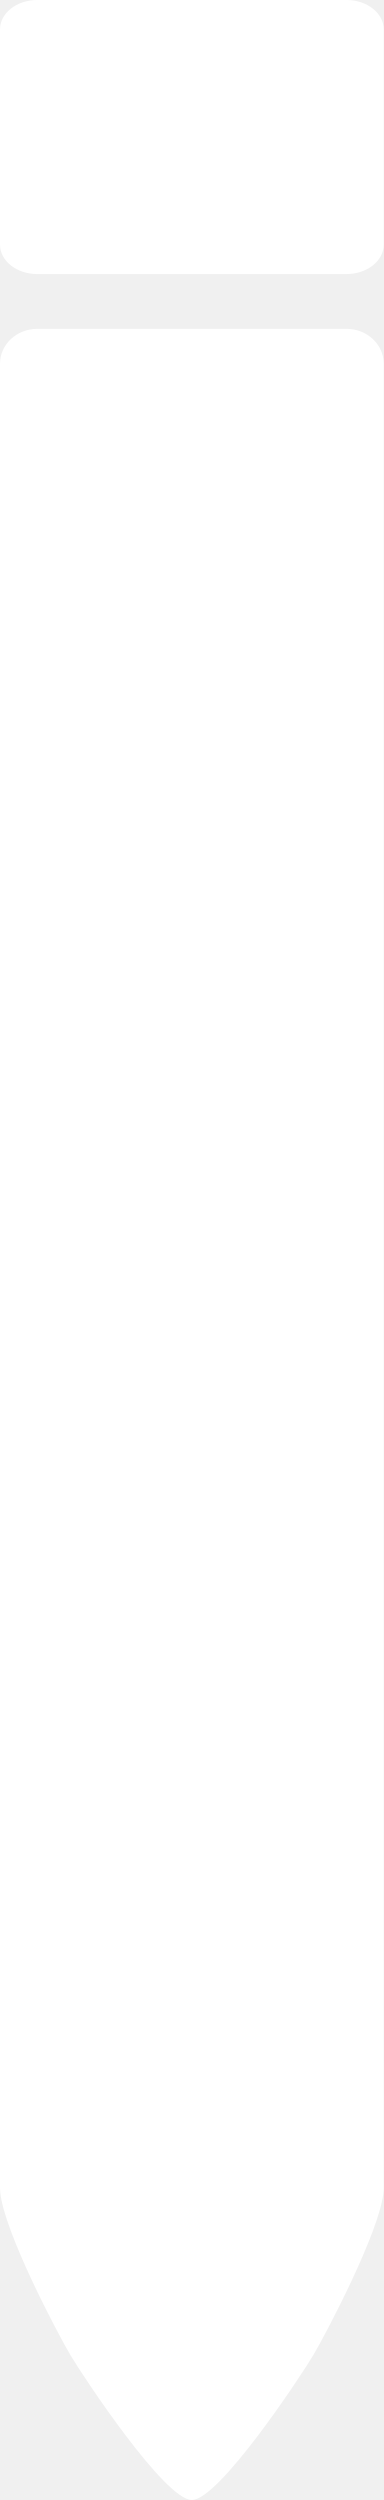
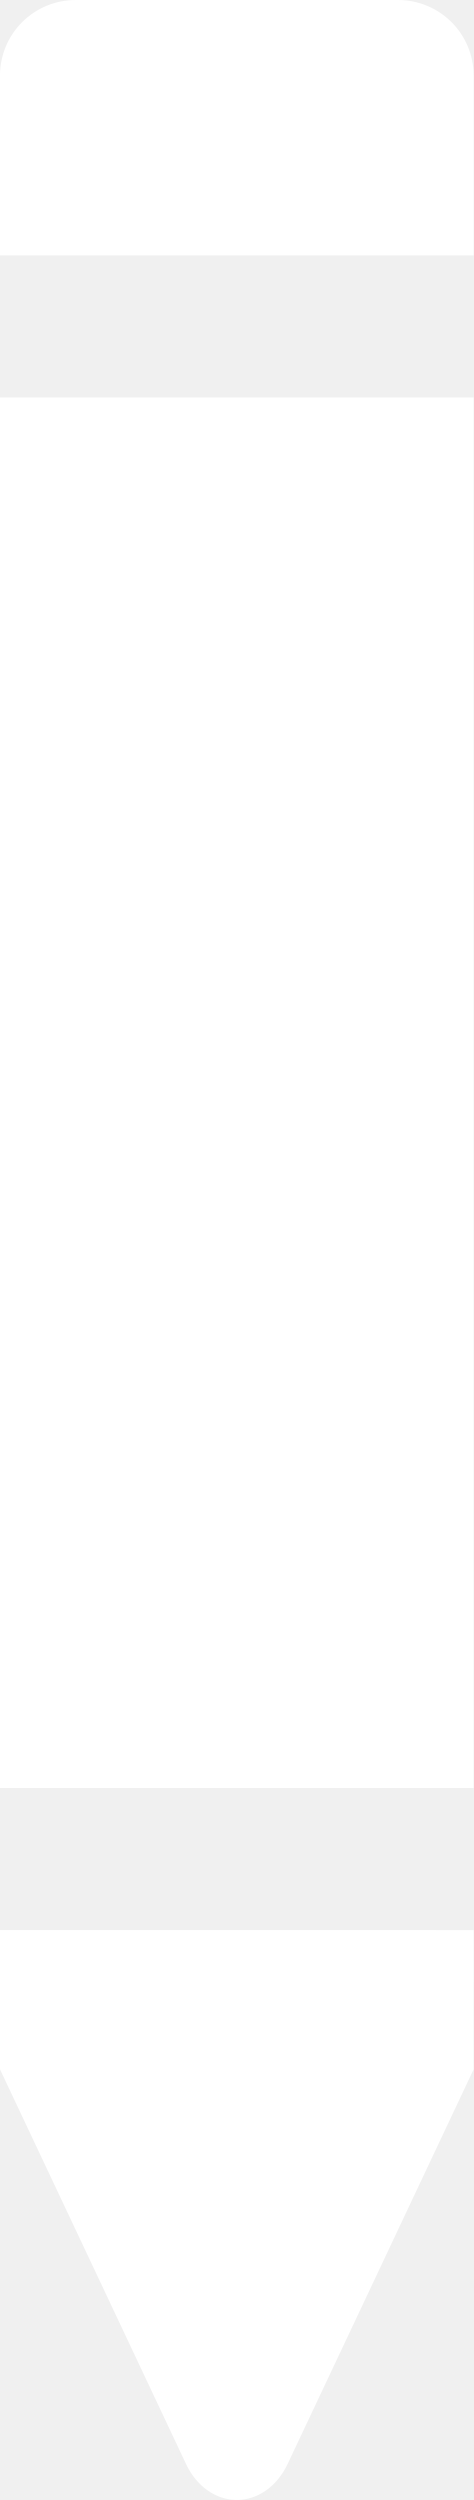
- <svg xmlns="http://www.w3.org/2000/svg" width="7.399mm" height="48.204mm" viewBox="0 0 7.399 48.204" version="1.1" id="svg302">
-   <defs id="defs299" />
-   <g id="layer1" transform="translate(-49.32207,-112.1074)">
-     <path id="rect880" style="fill:#ffffff;stroke-width:0.226" d="m 50.042,112.107 c -0.398,0 -0.72,0.254 -0.72,0.569 v 4.147 c 0,0.315 0.321,0.569 0.72,0.569 h 5.959 c 0.398,0 0.72,-0.254 0.72,-0.569 v -4.147 c 0,-0.315 -0.321,-0.569 -0.72,-0.569 z m 0,6.341 c -0.398,0 -0.72,0.3 -0.72,0.673 v 35.178 c 0,6.7e-4 -3e-6,8.7e-4 0,0.002 1.16e-4,0.021 0.002,0.043 0.004,0.067 0.066,0.764 1.12,2.757 1.35,3.143 0.26,0.438 1.826,2.8 2.345,2.8 0.52,0 2.086,-2.362 2.346,-2.8 0.229,-0.386 1.283,-2.379 1.35,-3.143 0.002,-0.024 0.004,-0.046 0.004,-0.067 4e-6,-6.8e-4 -2e-6,-8.8e-4 0,-0.002 v -35.178 c 0,-0.373 -0.321,-0.673 -0.72,-0.673 z" />
+ <svg xmlns="http://www.w3.org/2000/svg" width="9.951mm" height="52.519mm" viewBox="0 0 9.951 52.519" version="1.1" id="svg6514">
+   <defs id="defs6511" />
+   <g id="layer1" transform="translate(-1.96521,-29.84358)">
+     <path id="path6484" style="fill:#ffffff;stroke:none;stroke-width:8.537;paint-order:markers stroke fill" d="m 2.43,30.309 a 1.587,1.587 0 0 0 -0.465,1.123 v 0.357 l 7e-6,1.762 -3.68e-4,1.658 h 9.951 l -3.6e-4,-1.658 v -1.762 -0.357 a 1.587,1.587 0 0 0 -1.588,-1.588 H 3.553 a 1.587,1.587 0 0 0 -1.123,0.465 z m -0.465,7.885 -4e-6,29.211 9.95,1e-5 V 38.194 Z m 3.63e-4,32.196 -3.64e-4,0.586 v 0.497 l -2e-6,1.842 2.488,5.277 1.421,3.016 a 1.231,1.508 0 0 0 2.132,3.7e-4 l 1.422,-3.016 2.487,-5.277 v -1.83 c -7e-5,-0.004 8.7e-4,-0.009 7.2e-4,-0.013 l 10e-6,-1.082 z" />
  </g>
</svg>
